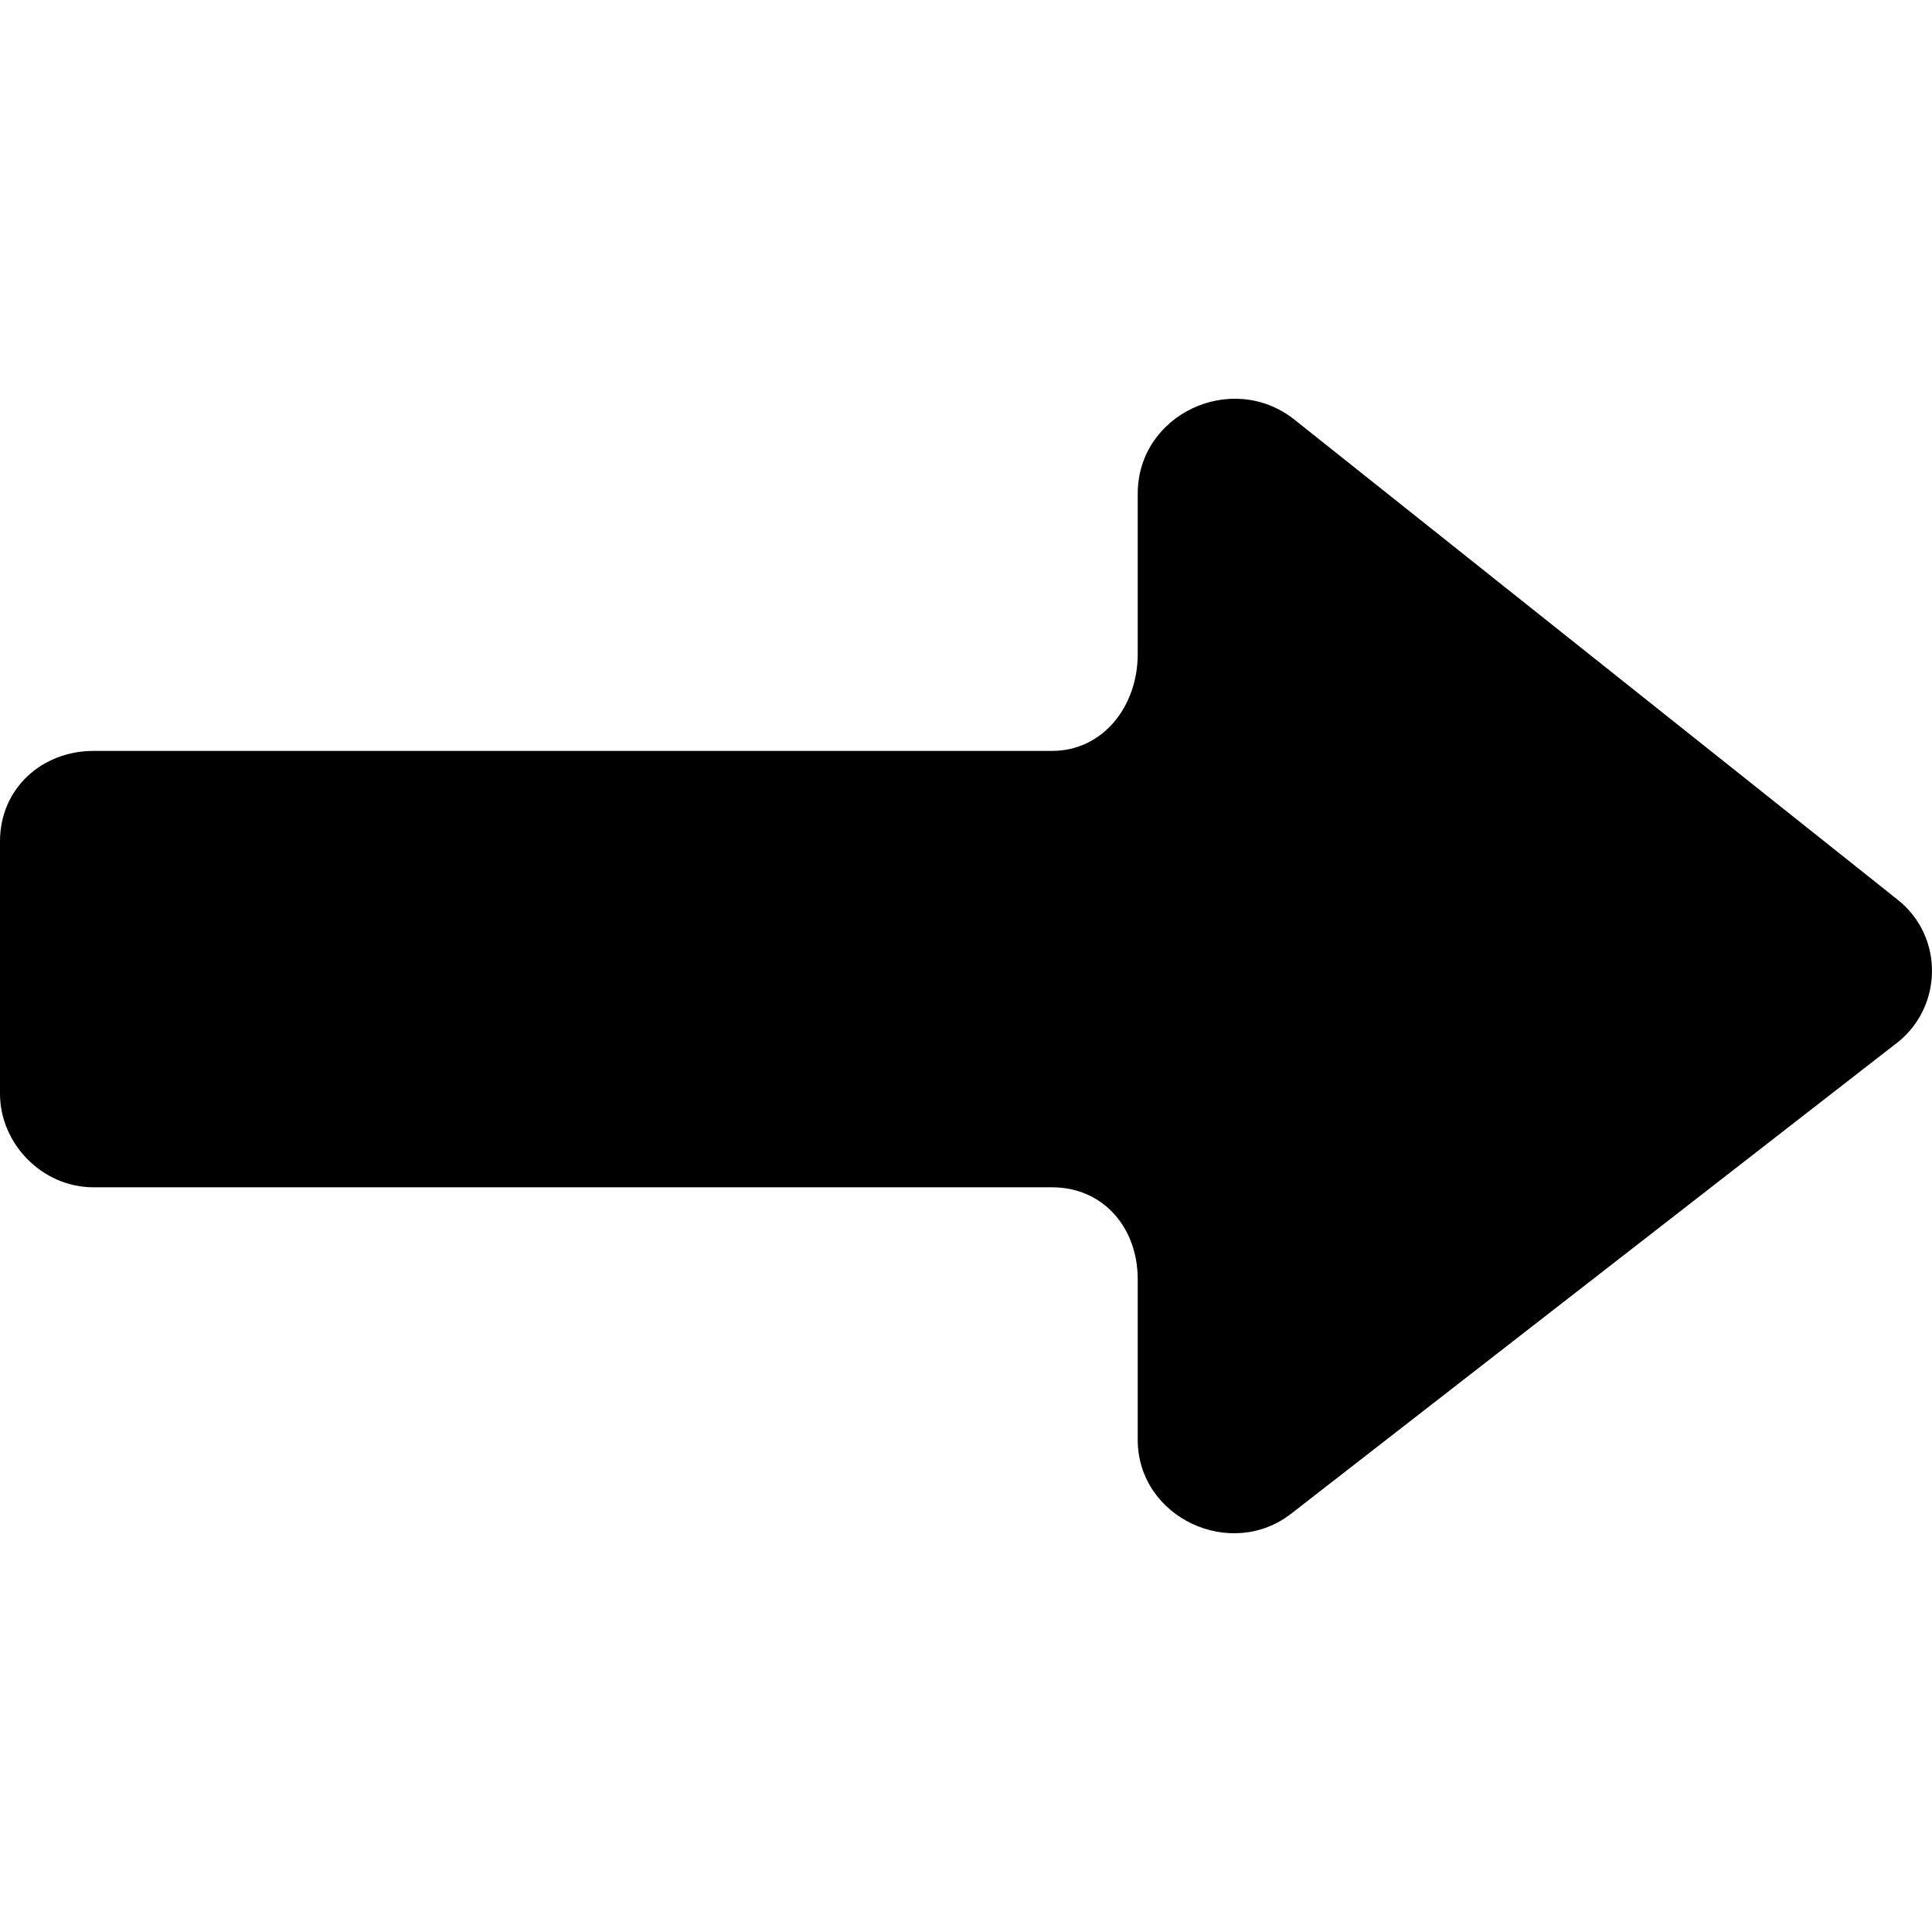
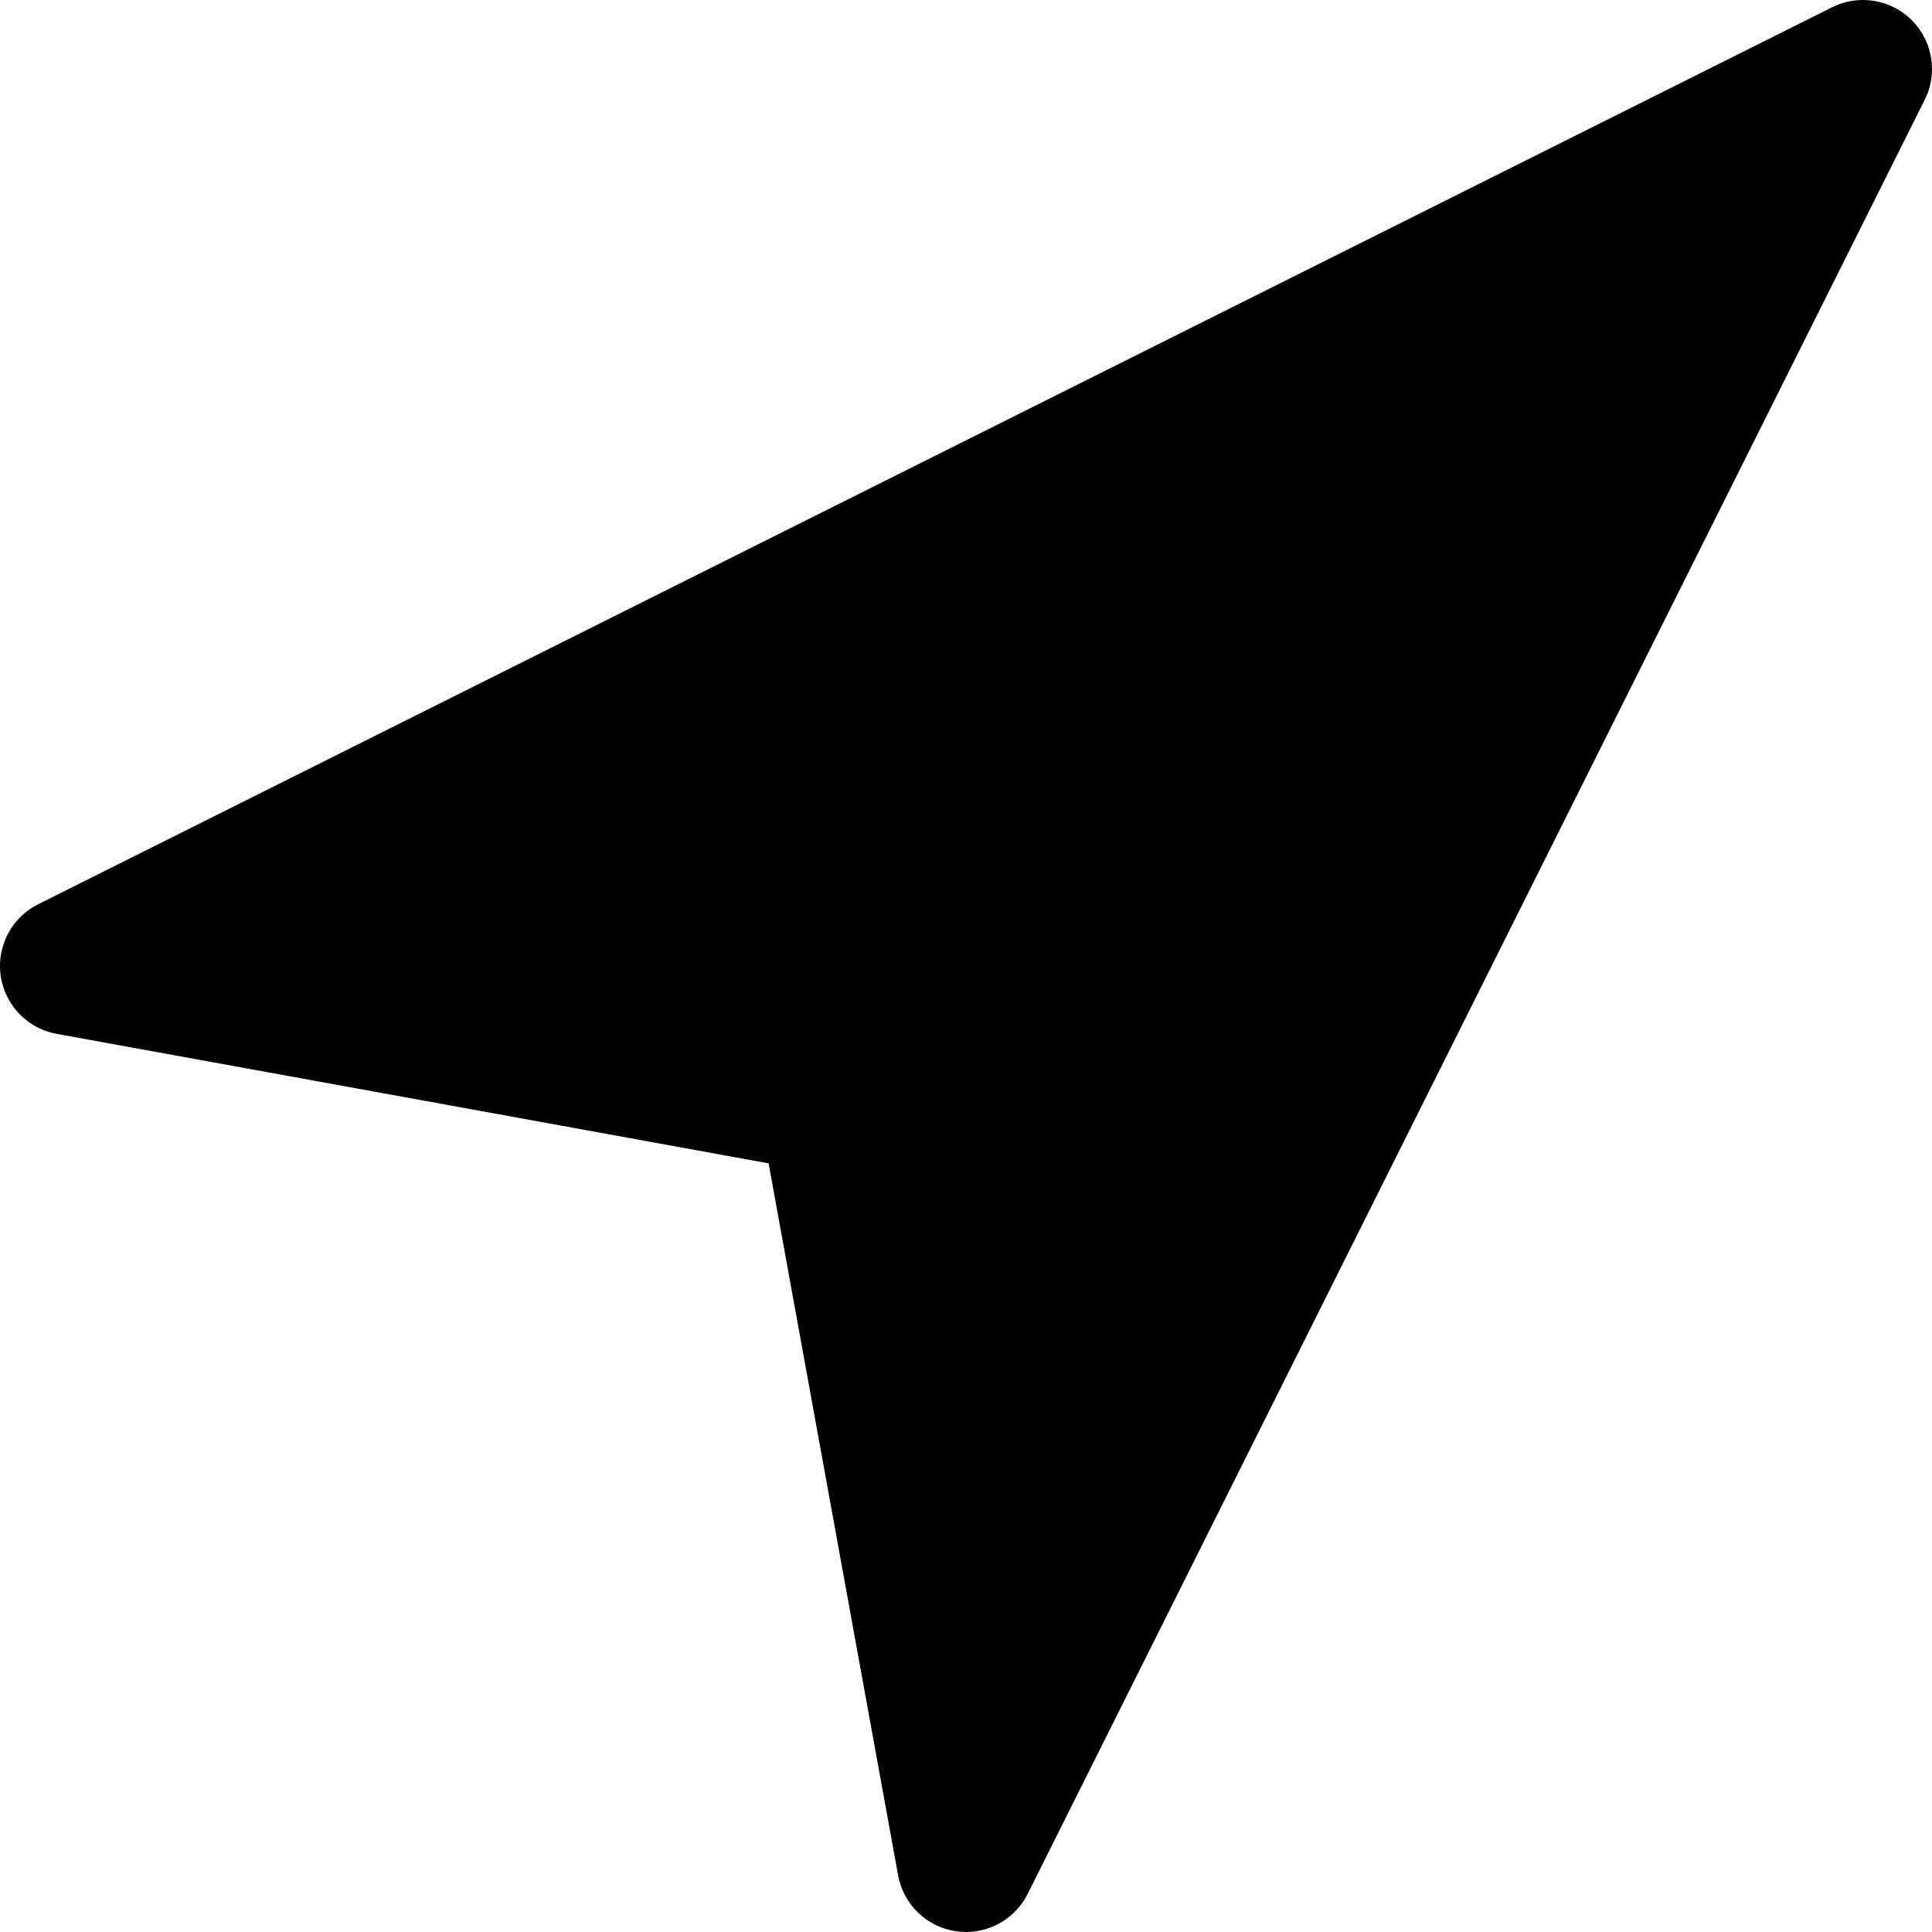
- <svg xmlns="http://www.w3.org/2000/svg" version="1.1" id="Capa_1" x="0px" y="0px" width="123.964px" height="123.964px" viewBox="0 0 123.964 123.964" style="enable-background:new 0 0 123.964 123.964;" xml:space="preserve">
+ <svg xmlns="http://www.w3.org/2000/svg" version="1.1" id="Capa_1" x="0px" y="0px" viewBox="0 0 477.883 477.883" style="enable-background:new 0 0 477.883 477.883;" xml:space="preserve">
  <g>
-     <path d="M121.7,57.681L83,26.881c-4-3.1-10-0.3-10,4.8v10.3c0,3.3-2.2,6.2-5.5,6.2H6c-3.3,0-6,2.4-6,5.8v16.2c0,3.2,2.7,6,6,6h61.5   c3.3,0,5.5,2.601,5.5,5.9v10.3c0,5,6,7.8,9.9,4.7l38.6-30C124.7,64.781,124.8,60.081,121.7,57.681z" />
+     <g>
+       <path d="M468.456,1.808c-4.811-2.411-10.478-2.411-15.289,0l0,0L9.433,223.675c-8.429,4.219-11.842,14.471-7.624,22.9    c2.401,4.798,6.919,8.188,12.197,9.151l176.111,32.034l32.034,176.111c1.311,7.219,7.091,12.793,14.353,13.841    c0.803,0.116,1.613,0.173,2.423,0.171c6.469,0.003,12.383-3.651,15.275-9.438L476.07,24.711    C480.292,16.284,476.883,6.03,468.456,1.808z" />
+     </g>
  </g>
  <g>
</g>
  <g>
</g>
  <g>
</g>
  <g>
</g>
  <g>
</g>
  <g>
</g>
  <g>
</g>
  <g>
</g>
  <g>
</g>
  <g>
</g>
  <g>
</g>
  <g>
</g>
  <g>
</g>
  <g>
</g>
  <g>
</g>
</svg>
